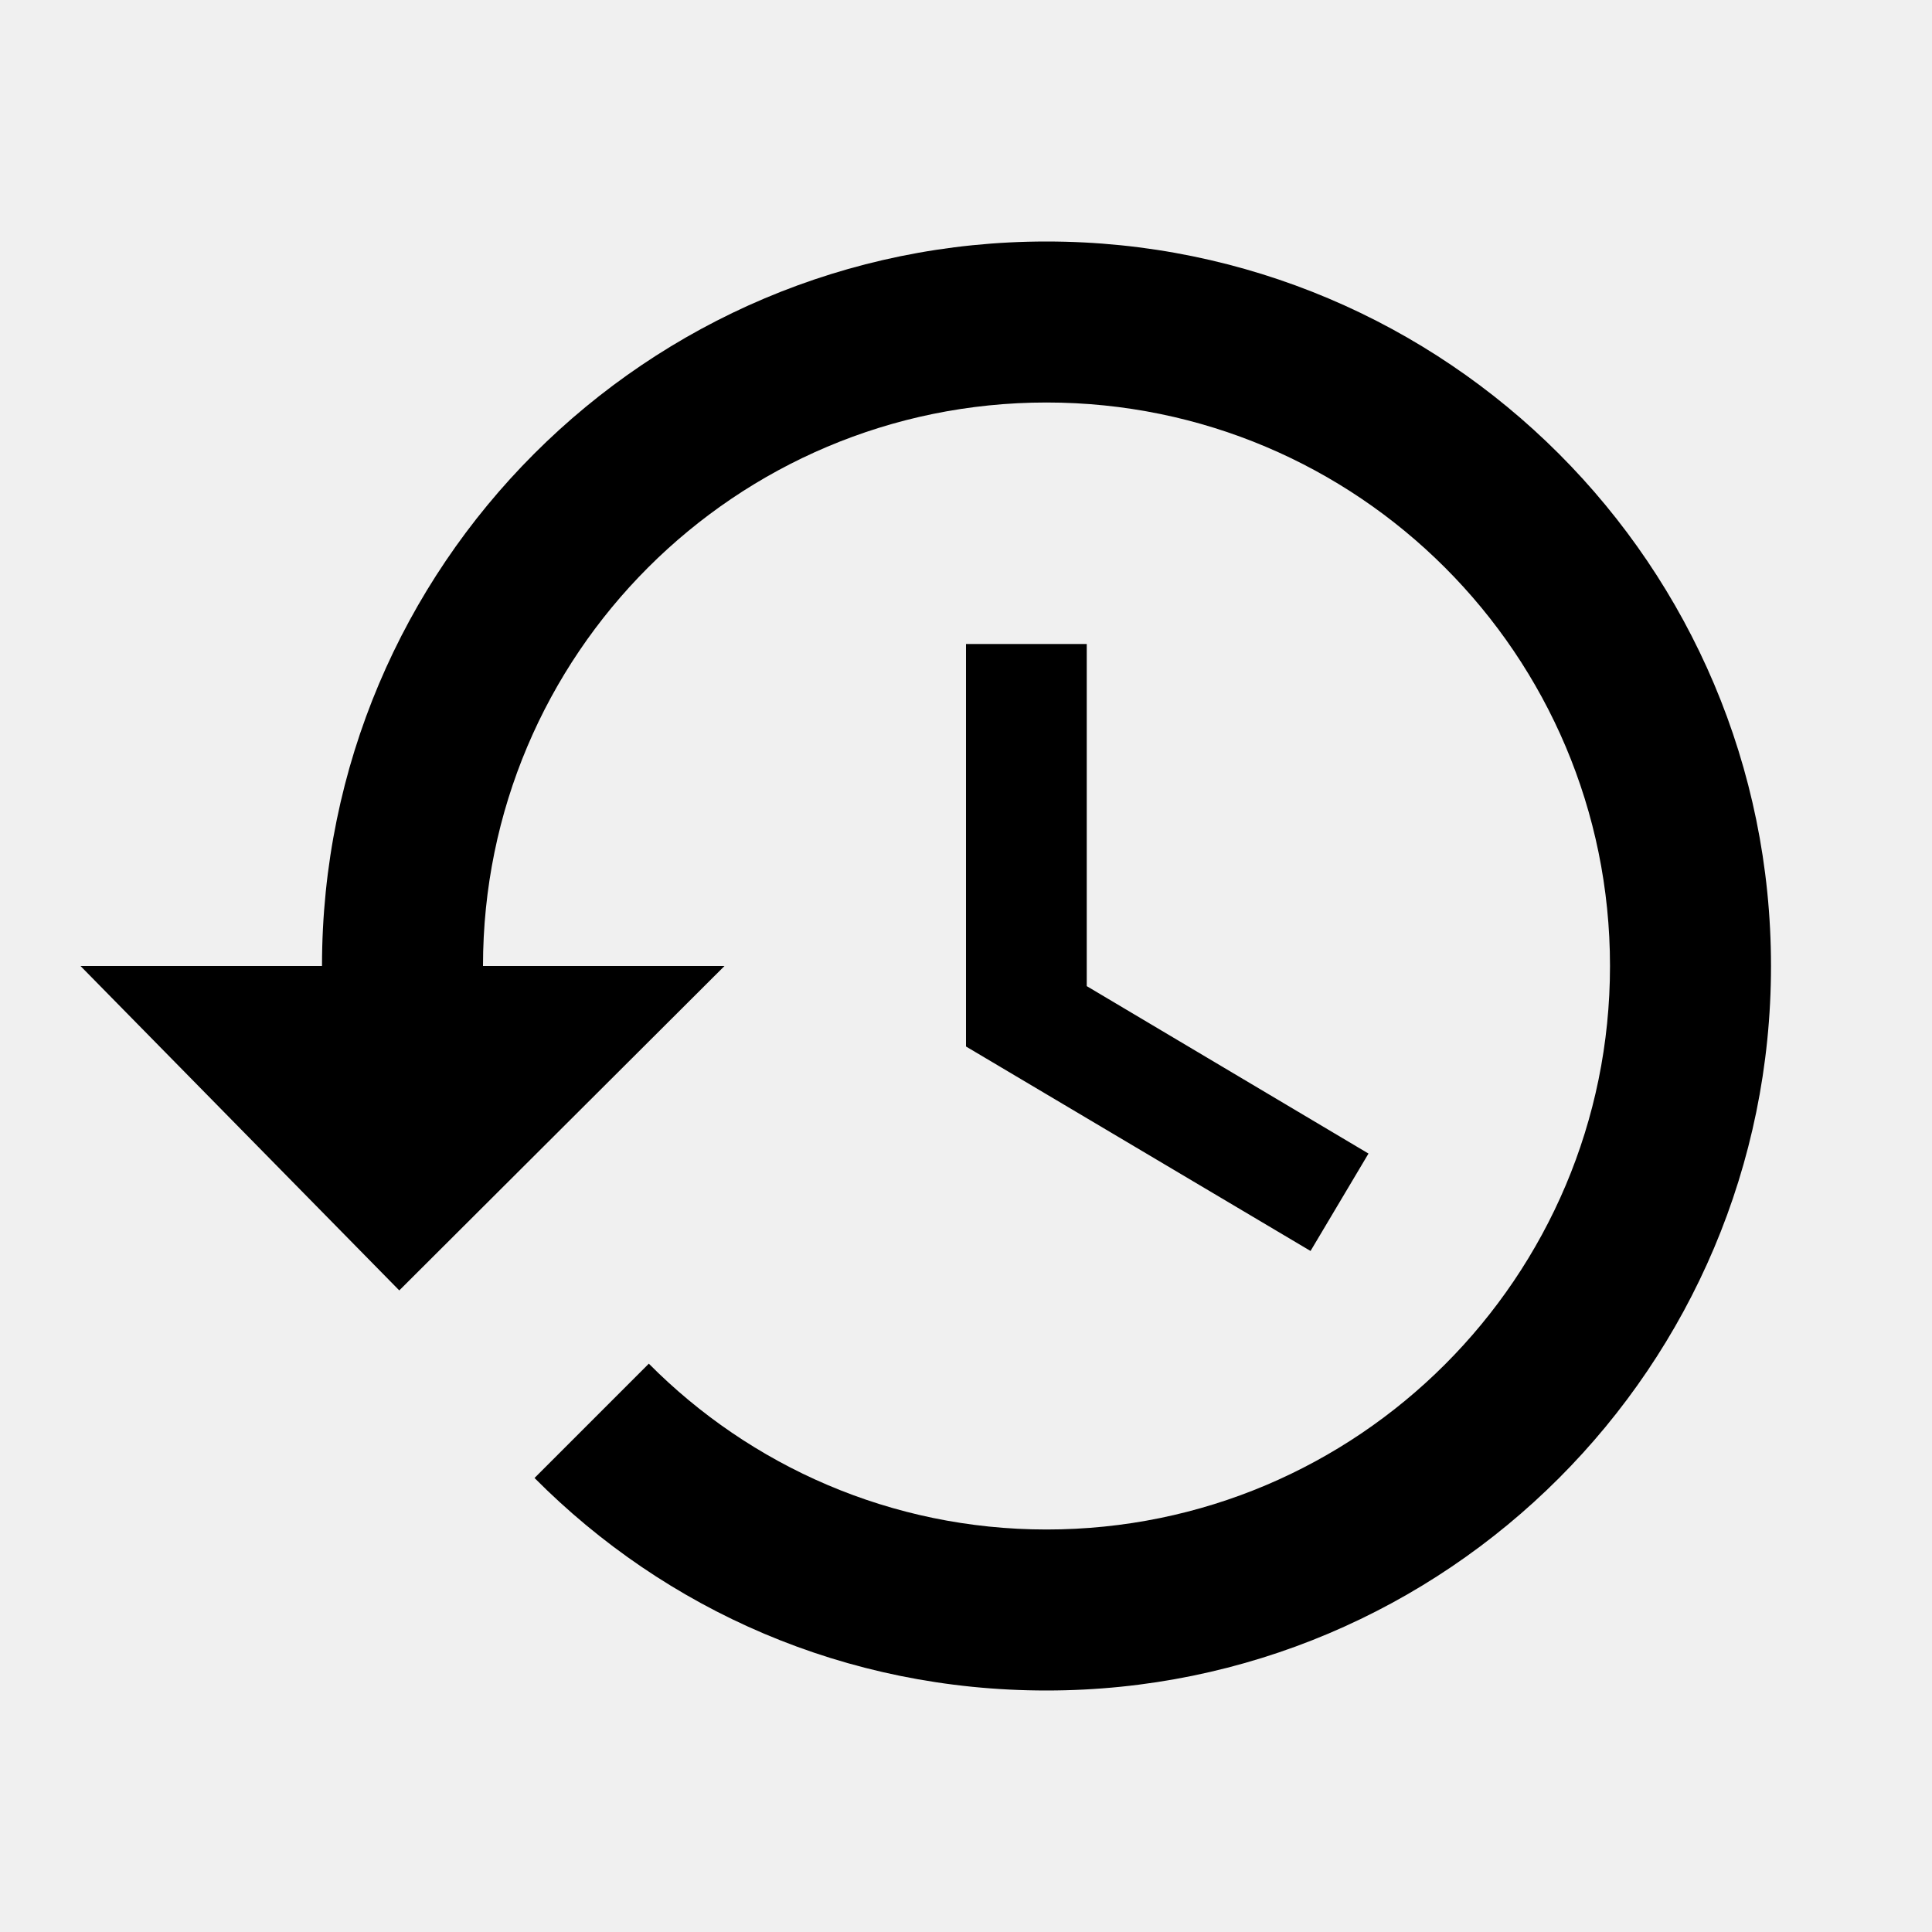
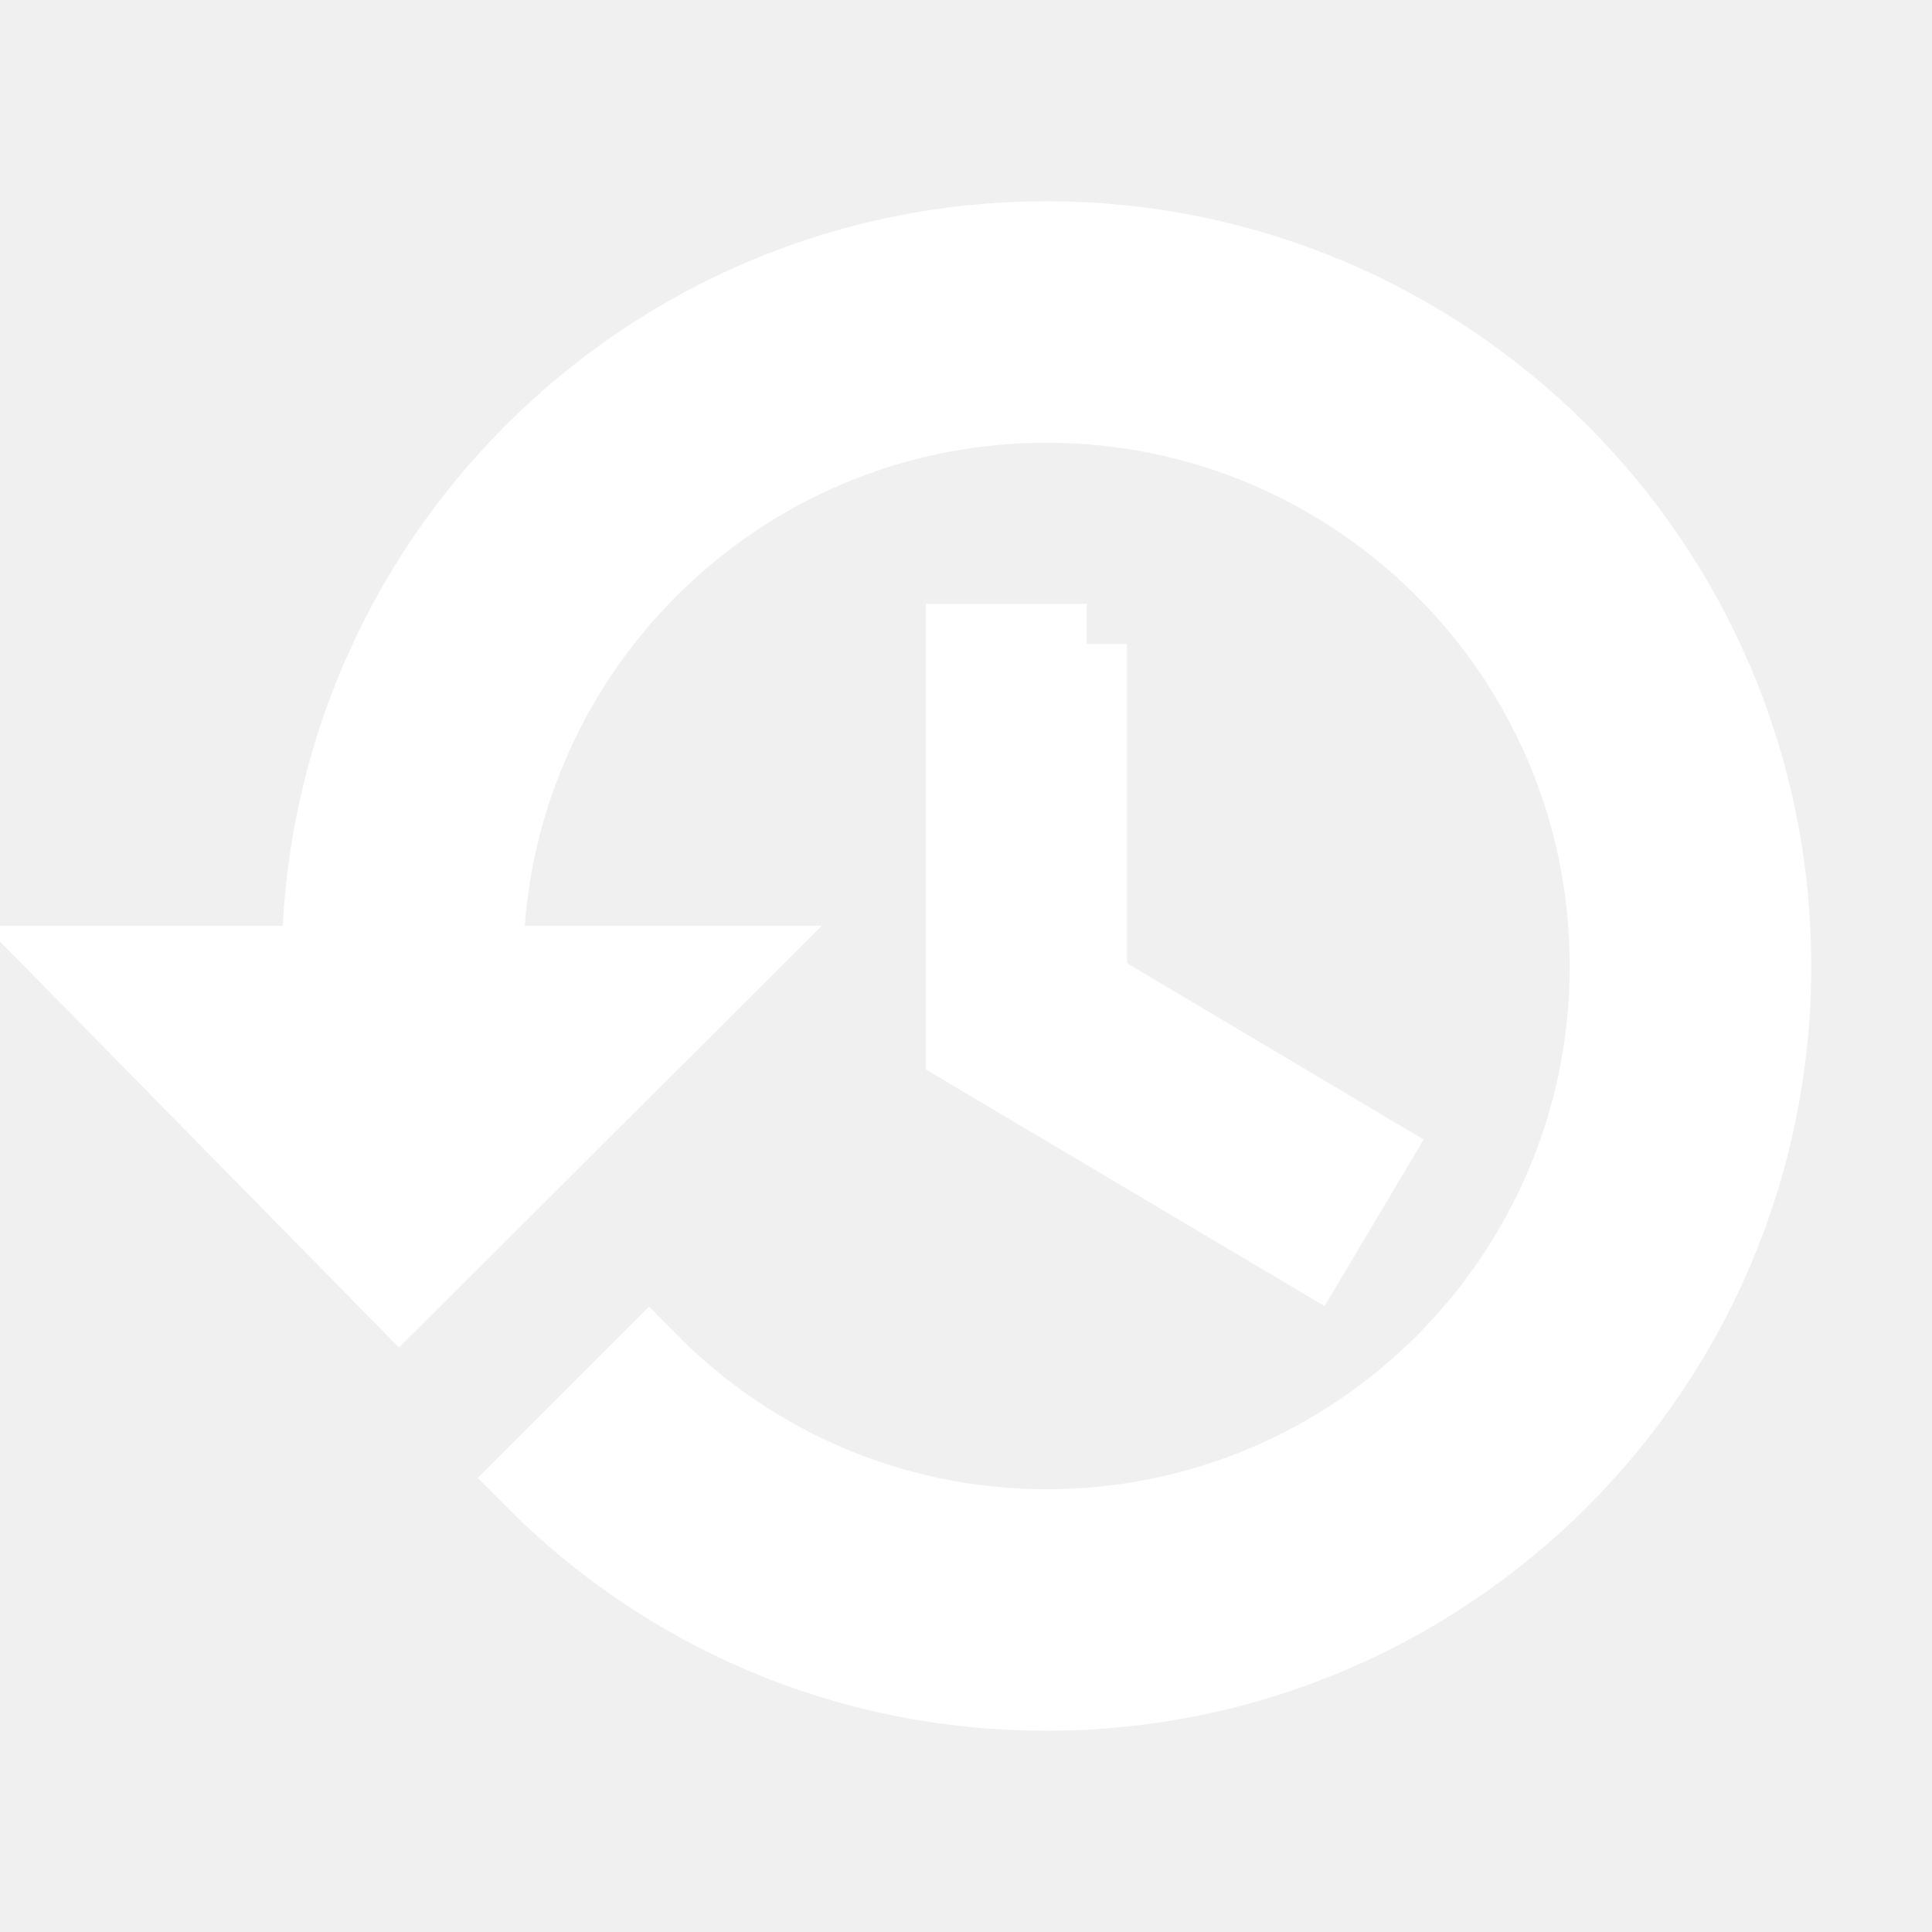
<svg xmlns="http://www.w3.org/2000/svg" viewBox="0 0 24 24">
-   <path d="M13.5,8H12V13L16.28,15.54L17,14.33L13.5,12.25V8M13,3A9,9 0 0,0 4,12H1L4.96,16.03L9,12H6A7,7 0 0,1 13,5A7,7 0 0,1 20,12A7,7 0 0,1 13,19C11.07,19 9.32,18.21 8.06,16.94L6.64,18.36C8.27,20 10.5,21 13,21A9,9 0 0,0 22,12A9,9 0 0,0 13,3" />
+   <path fill="white" stroke="white" d="M13.5,8H12V13L16.28,15.54L17,14.33L13.5,12.25V8M13,3A9,9 0 0,0 4,12H1L4.96,16.03L9,12H6A7,7 0 0,1 13,5A7,7 0 0,1 20,12A7,7 0 0,1 13,19C11.07,19 9.32,18.21 8.06,16.94L6.64,18.36C8.27,20 10.5,21 13,21A9,9 0 0,0 22,12A9,9 0 0,0 13,3" />
</svg>
